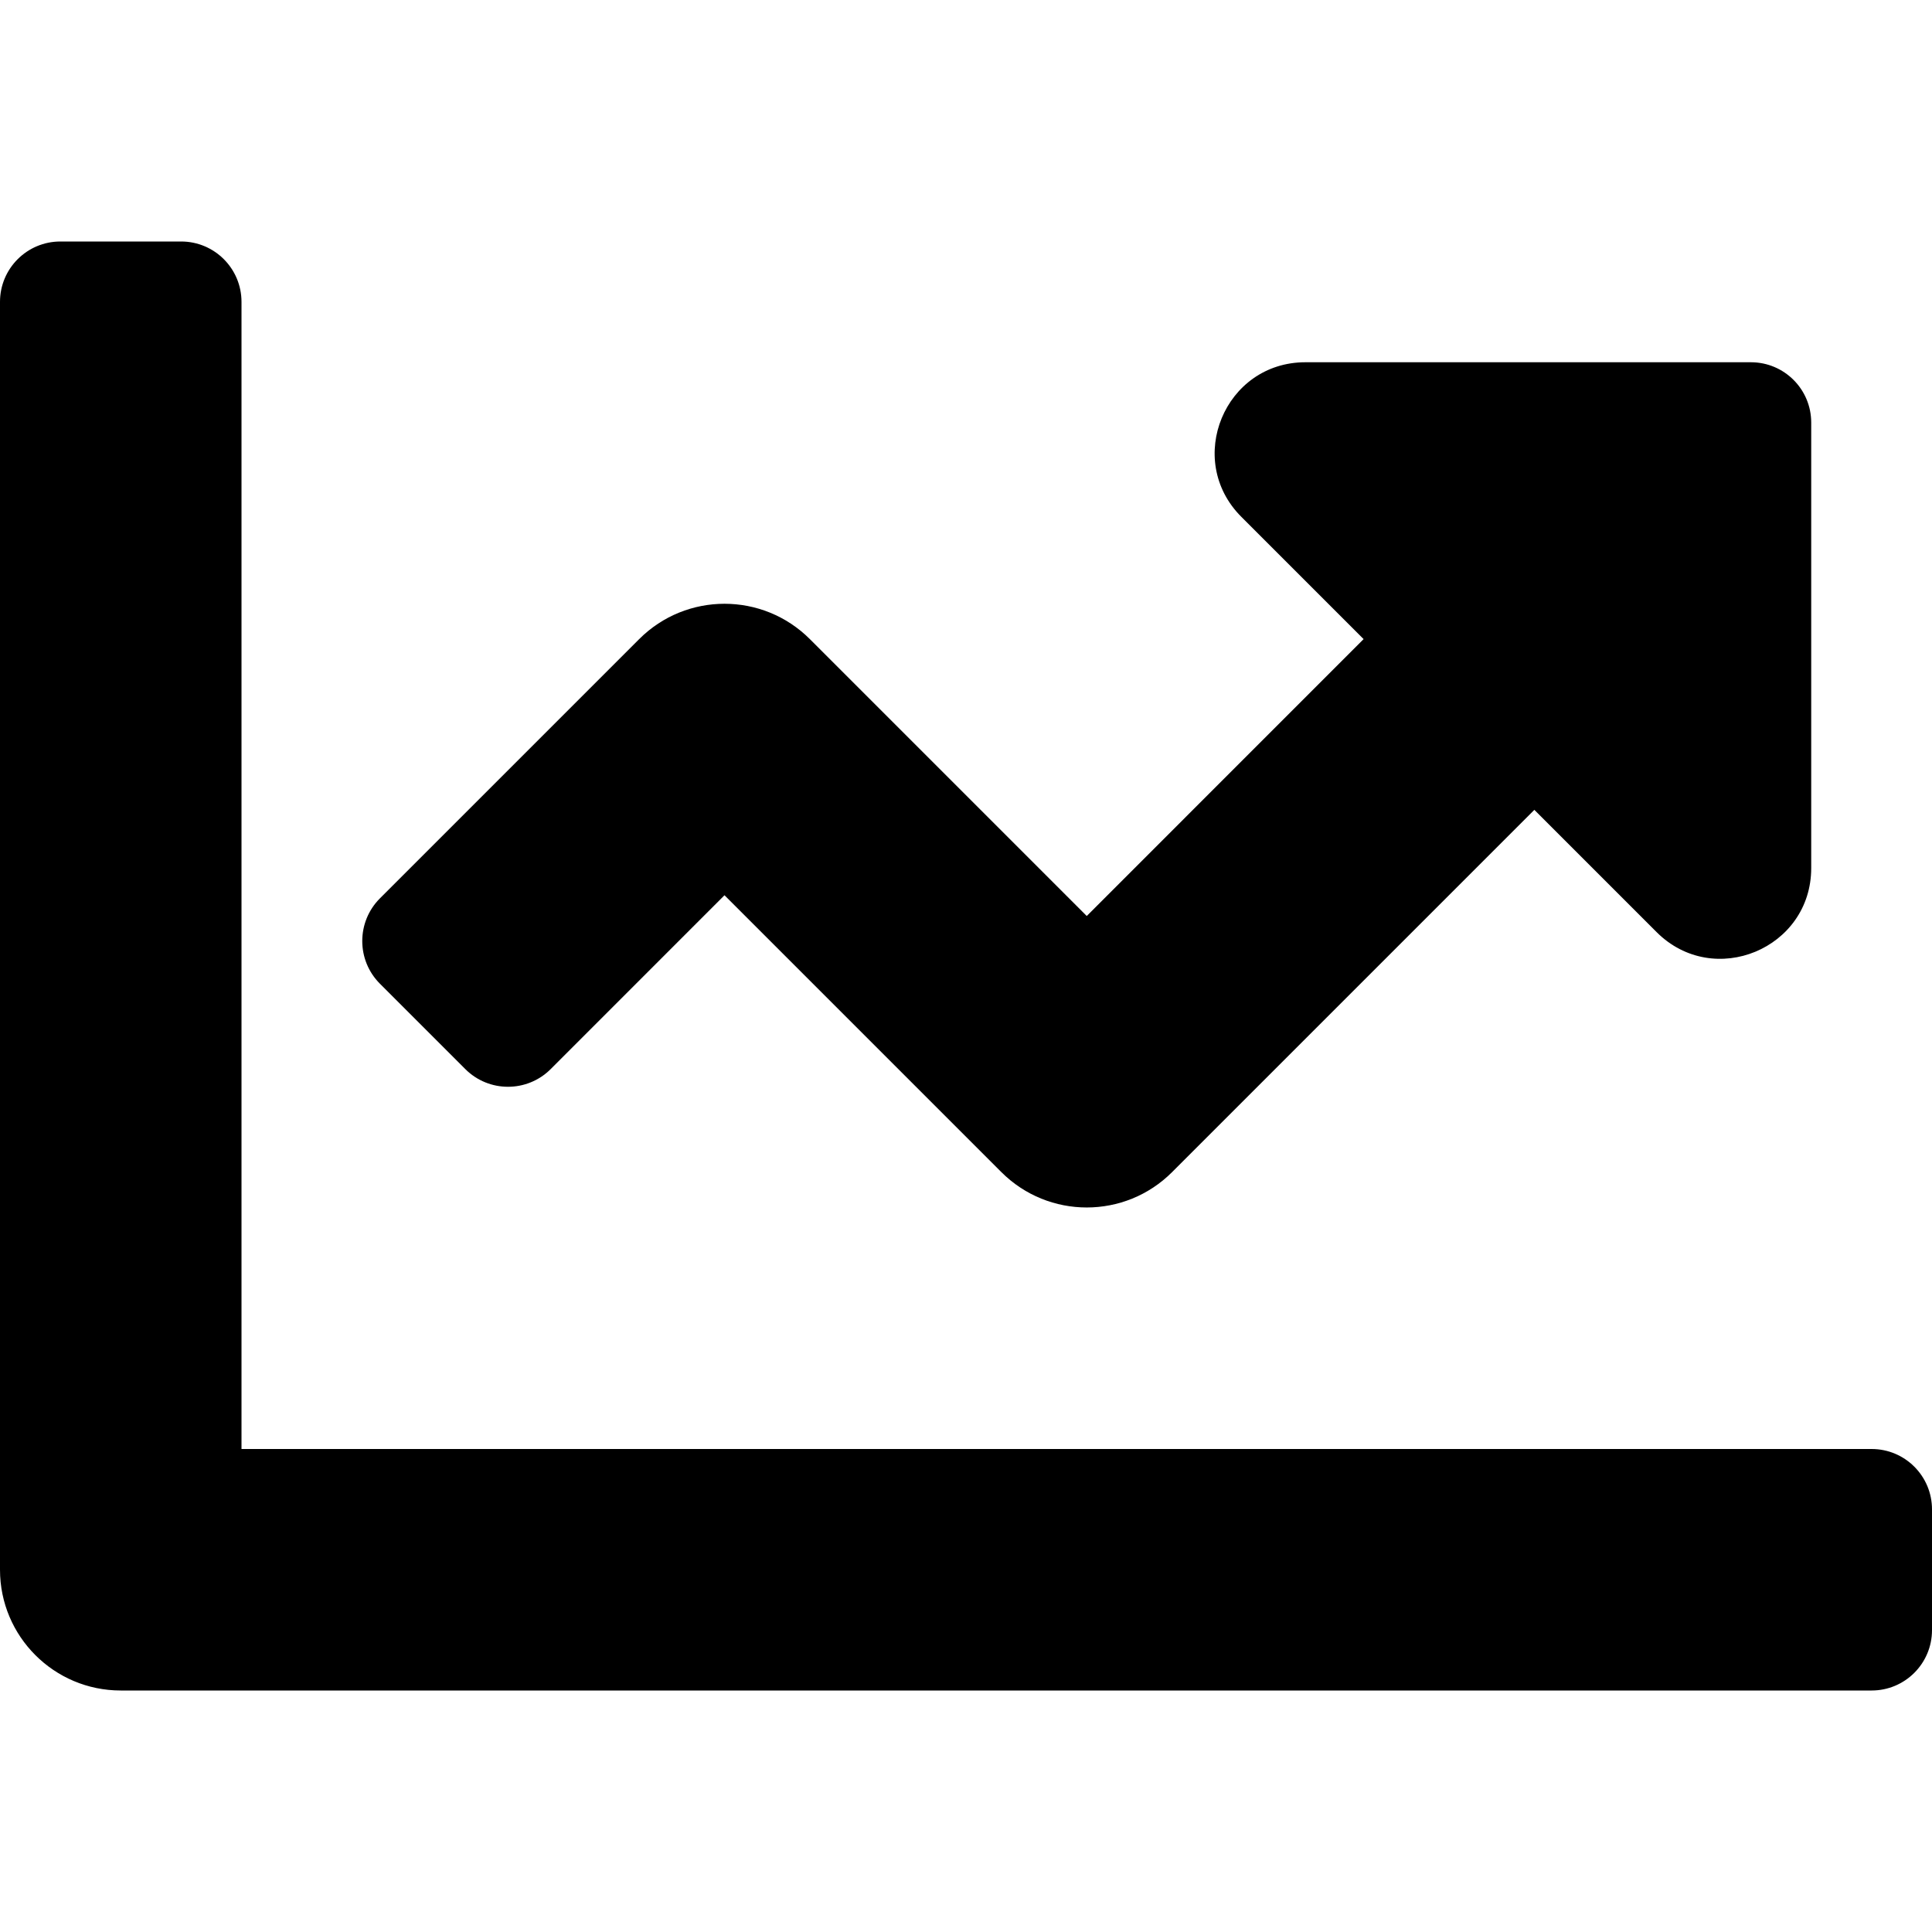
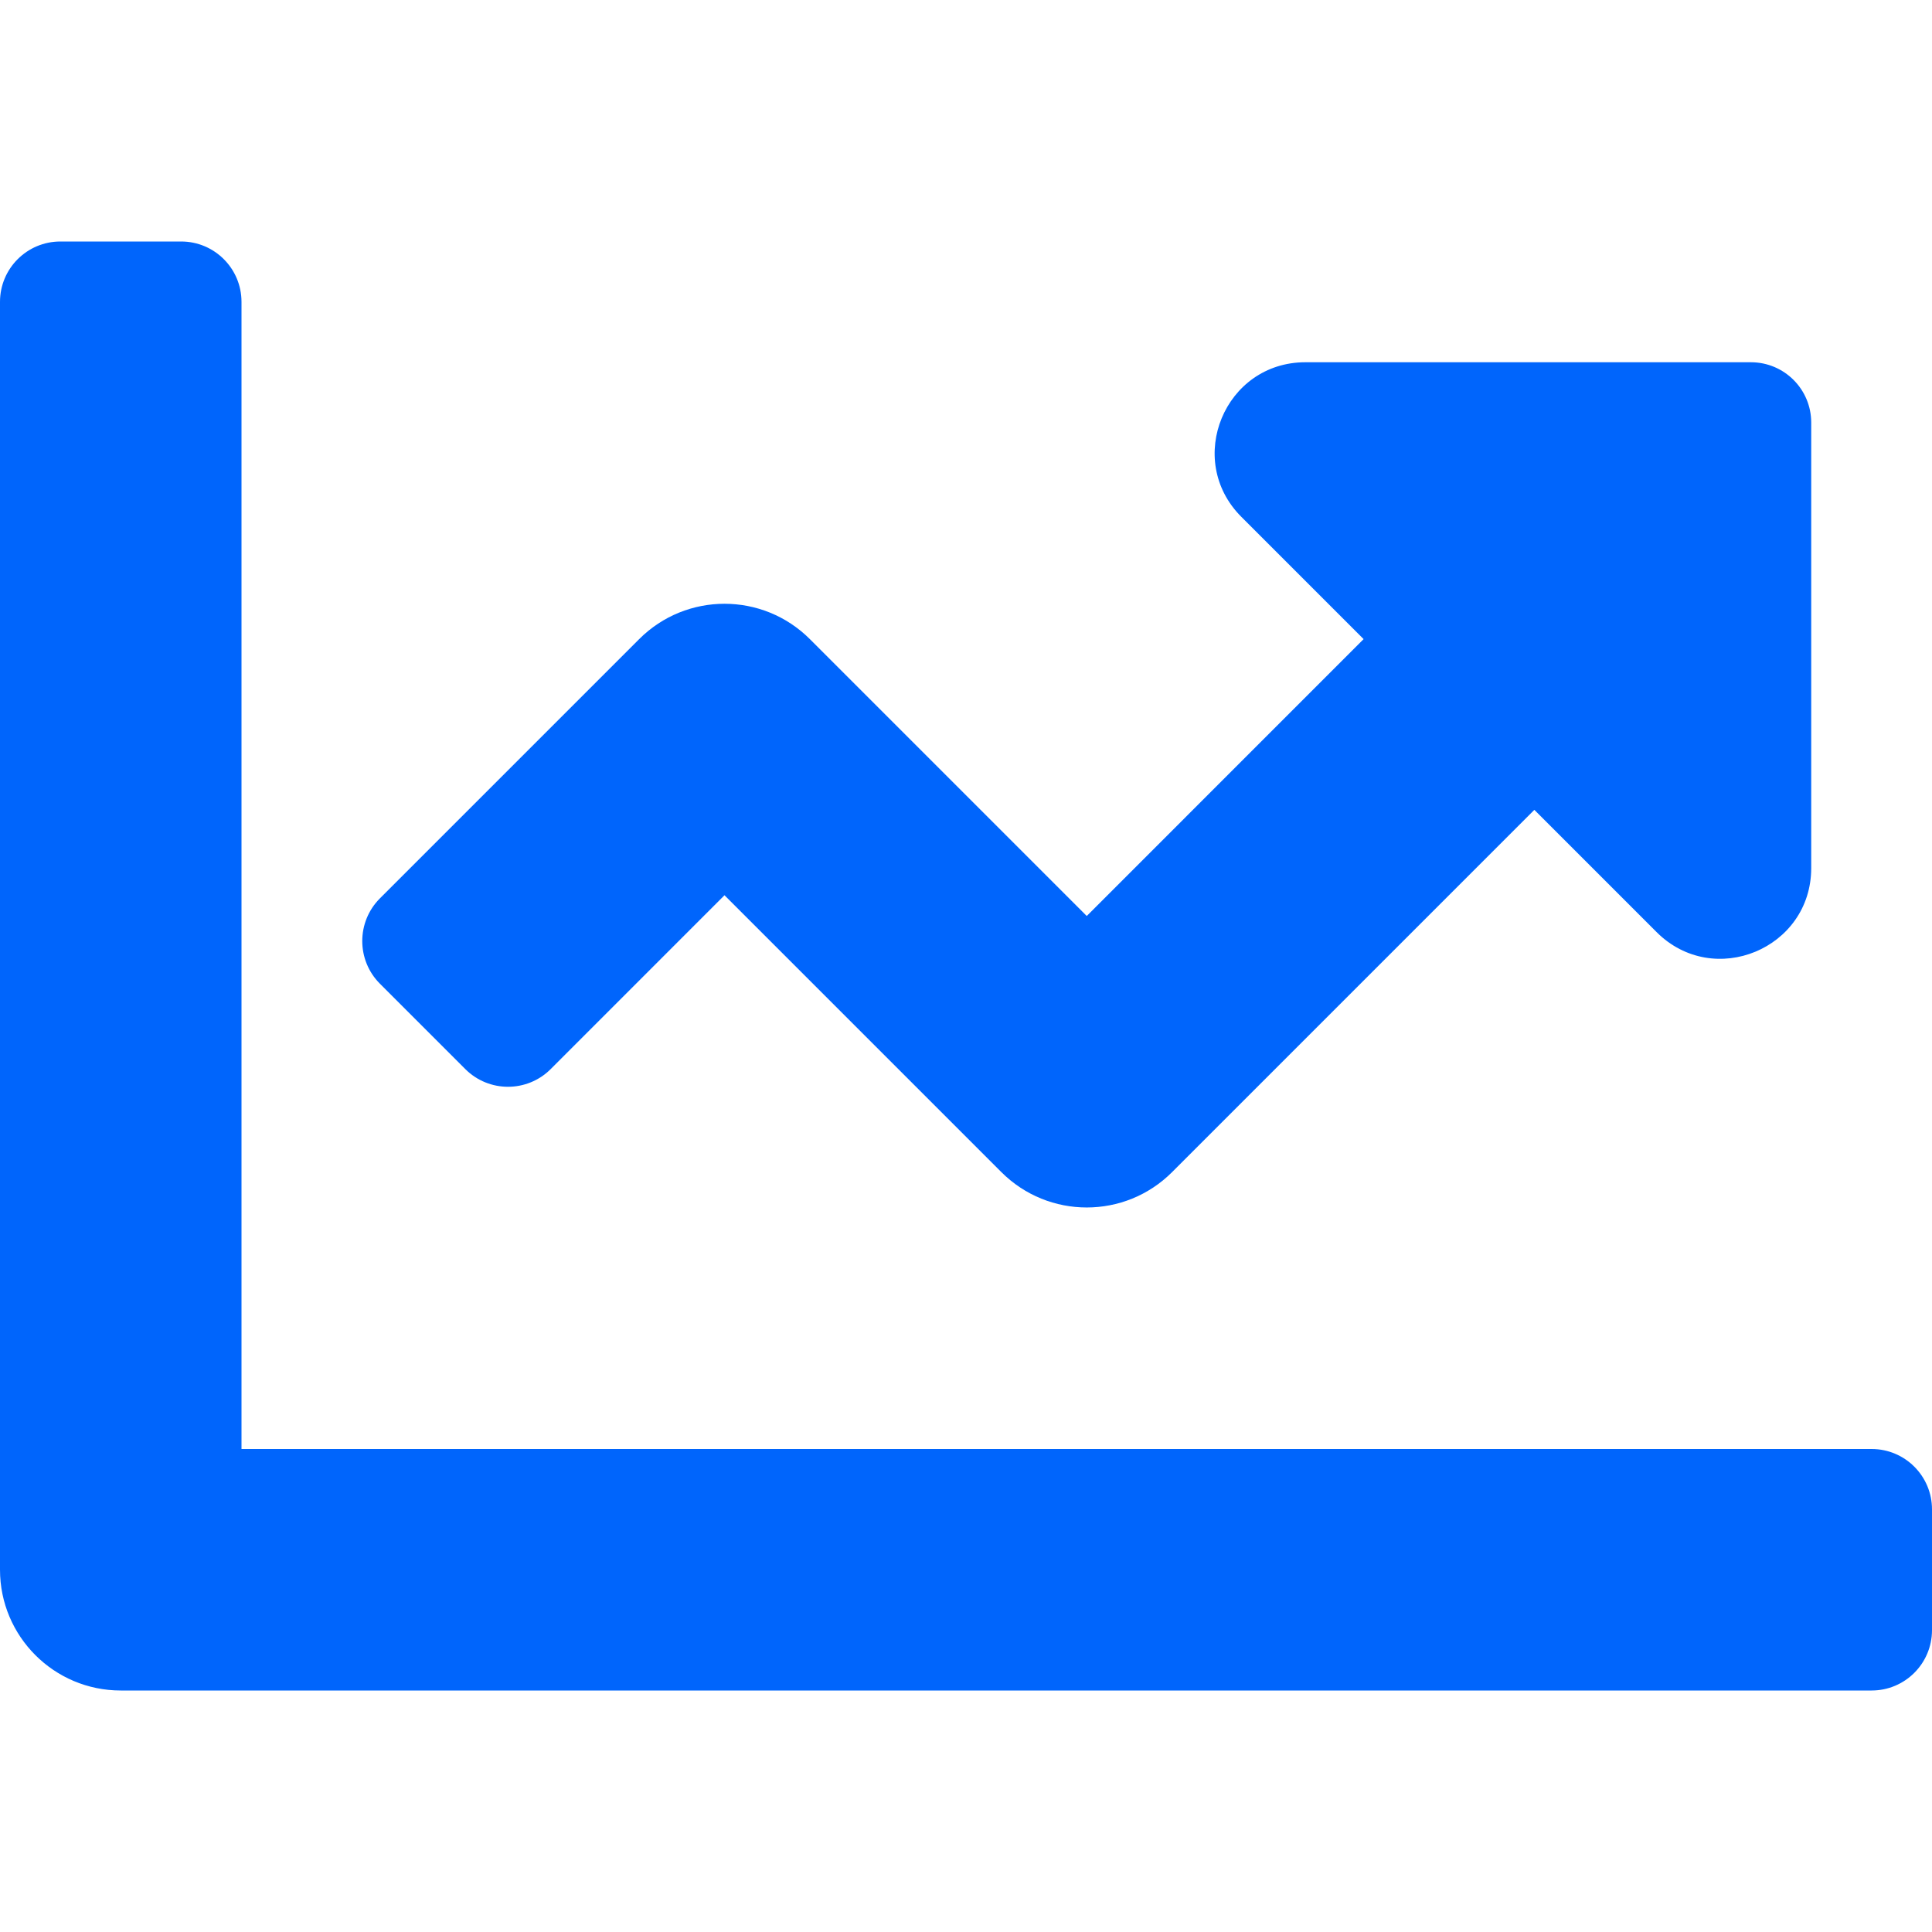
- <svg xmlns="http://www.w3.org/2000/svg" aria-hidden="true" focusable="false" data-prefix="fas" data-icon="chart-line" class="svg-inline--fa fa-chart-line fa-w-16" role="img" viewBox="0 0 512 512">
-   <path fill="currentColor" d="M496 384H64V80c0-8.84-7.16-16-16-16H16C7.16 64 0 71.16 0 80v336c0 17.67 14.33 32 32 32h464c8.84 0 16-7.16 16-16v-32c0-8.84-7.16-16-16-16zM464 96H345.94c-21.38 0-32.09 25.85-16.97 40.97l32.4 32.4L288 242.75l-73.37-73.37c-12.5-12.5-32.76-12.5-45.25 0l-68.69 68.69c-6.25 6.25-6.25 16.38 0 22.63l22.62 22.62c6.25 6.25 16.38 6.25 22.63 0L192 237.25l73.37 73.37c12.5 12.5 32.76 12.5 45.25 0l96-96 32.4 32.4c15.12 15.12 40.97 4.41 40.97-16.97V112c.01-8.84-7.15-16-15.99-16z" />
+ <svg xmlns="http://www.w3.org/2000/svg" width="18" height="18" viewBox="0 0 512 512">
+   <path fill="#0065fc" d="M496 384H64V80c0-8.84-7.16-16-16-16H16C7.16 64 0 71.16 0 80v336c0 17.67 14.33 32 32 32h464c8.84 0 16-7.16 16-16v-32c0-8.84-7.16-16-16-16zM464 96H345.94c-21.38 0-32.09 25.85-16.97 40.97l32.4 32.4L288 242.75l-73.37-73.37c-12.5-12.5-32.76-12.5-45.25 0l-68.69 68.69c-6.25 6.25-6.25 16.38 0 22.63l22.62 22.62c6.25 6.25 16.38 6.25 22.63 0L192 237.25l73.37 73.37c12.5 12.5 32.76 12.5 45.25 0l96-96 32.4 32.4c15.12 15.12 40.97 4.41 40.97-16.97V112c.01-8.84-7.15-16-15.99-16z">
+ </path>
</svg>
